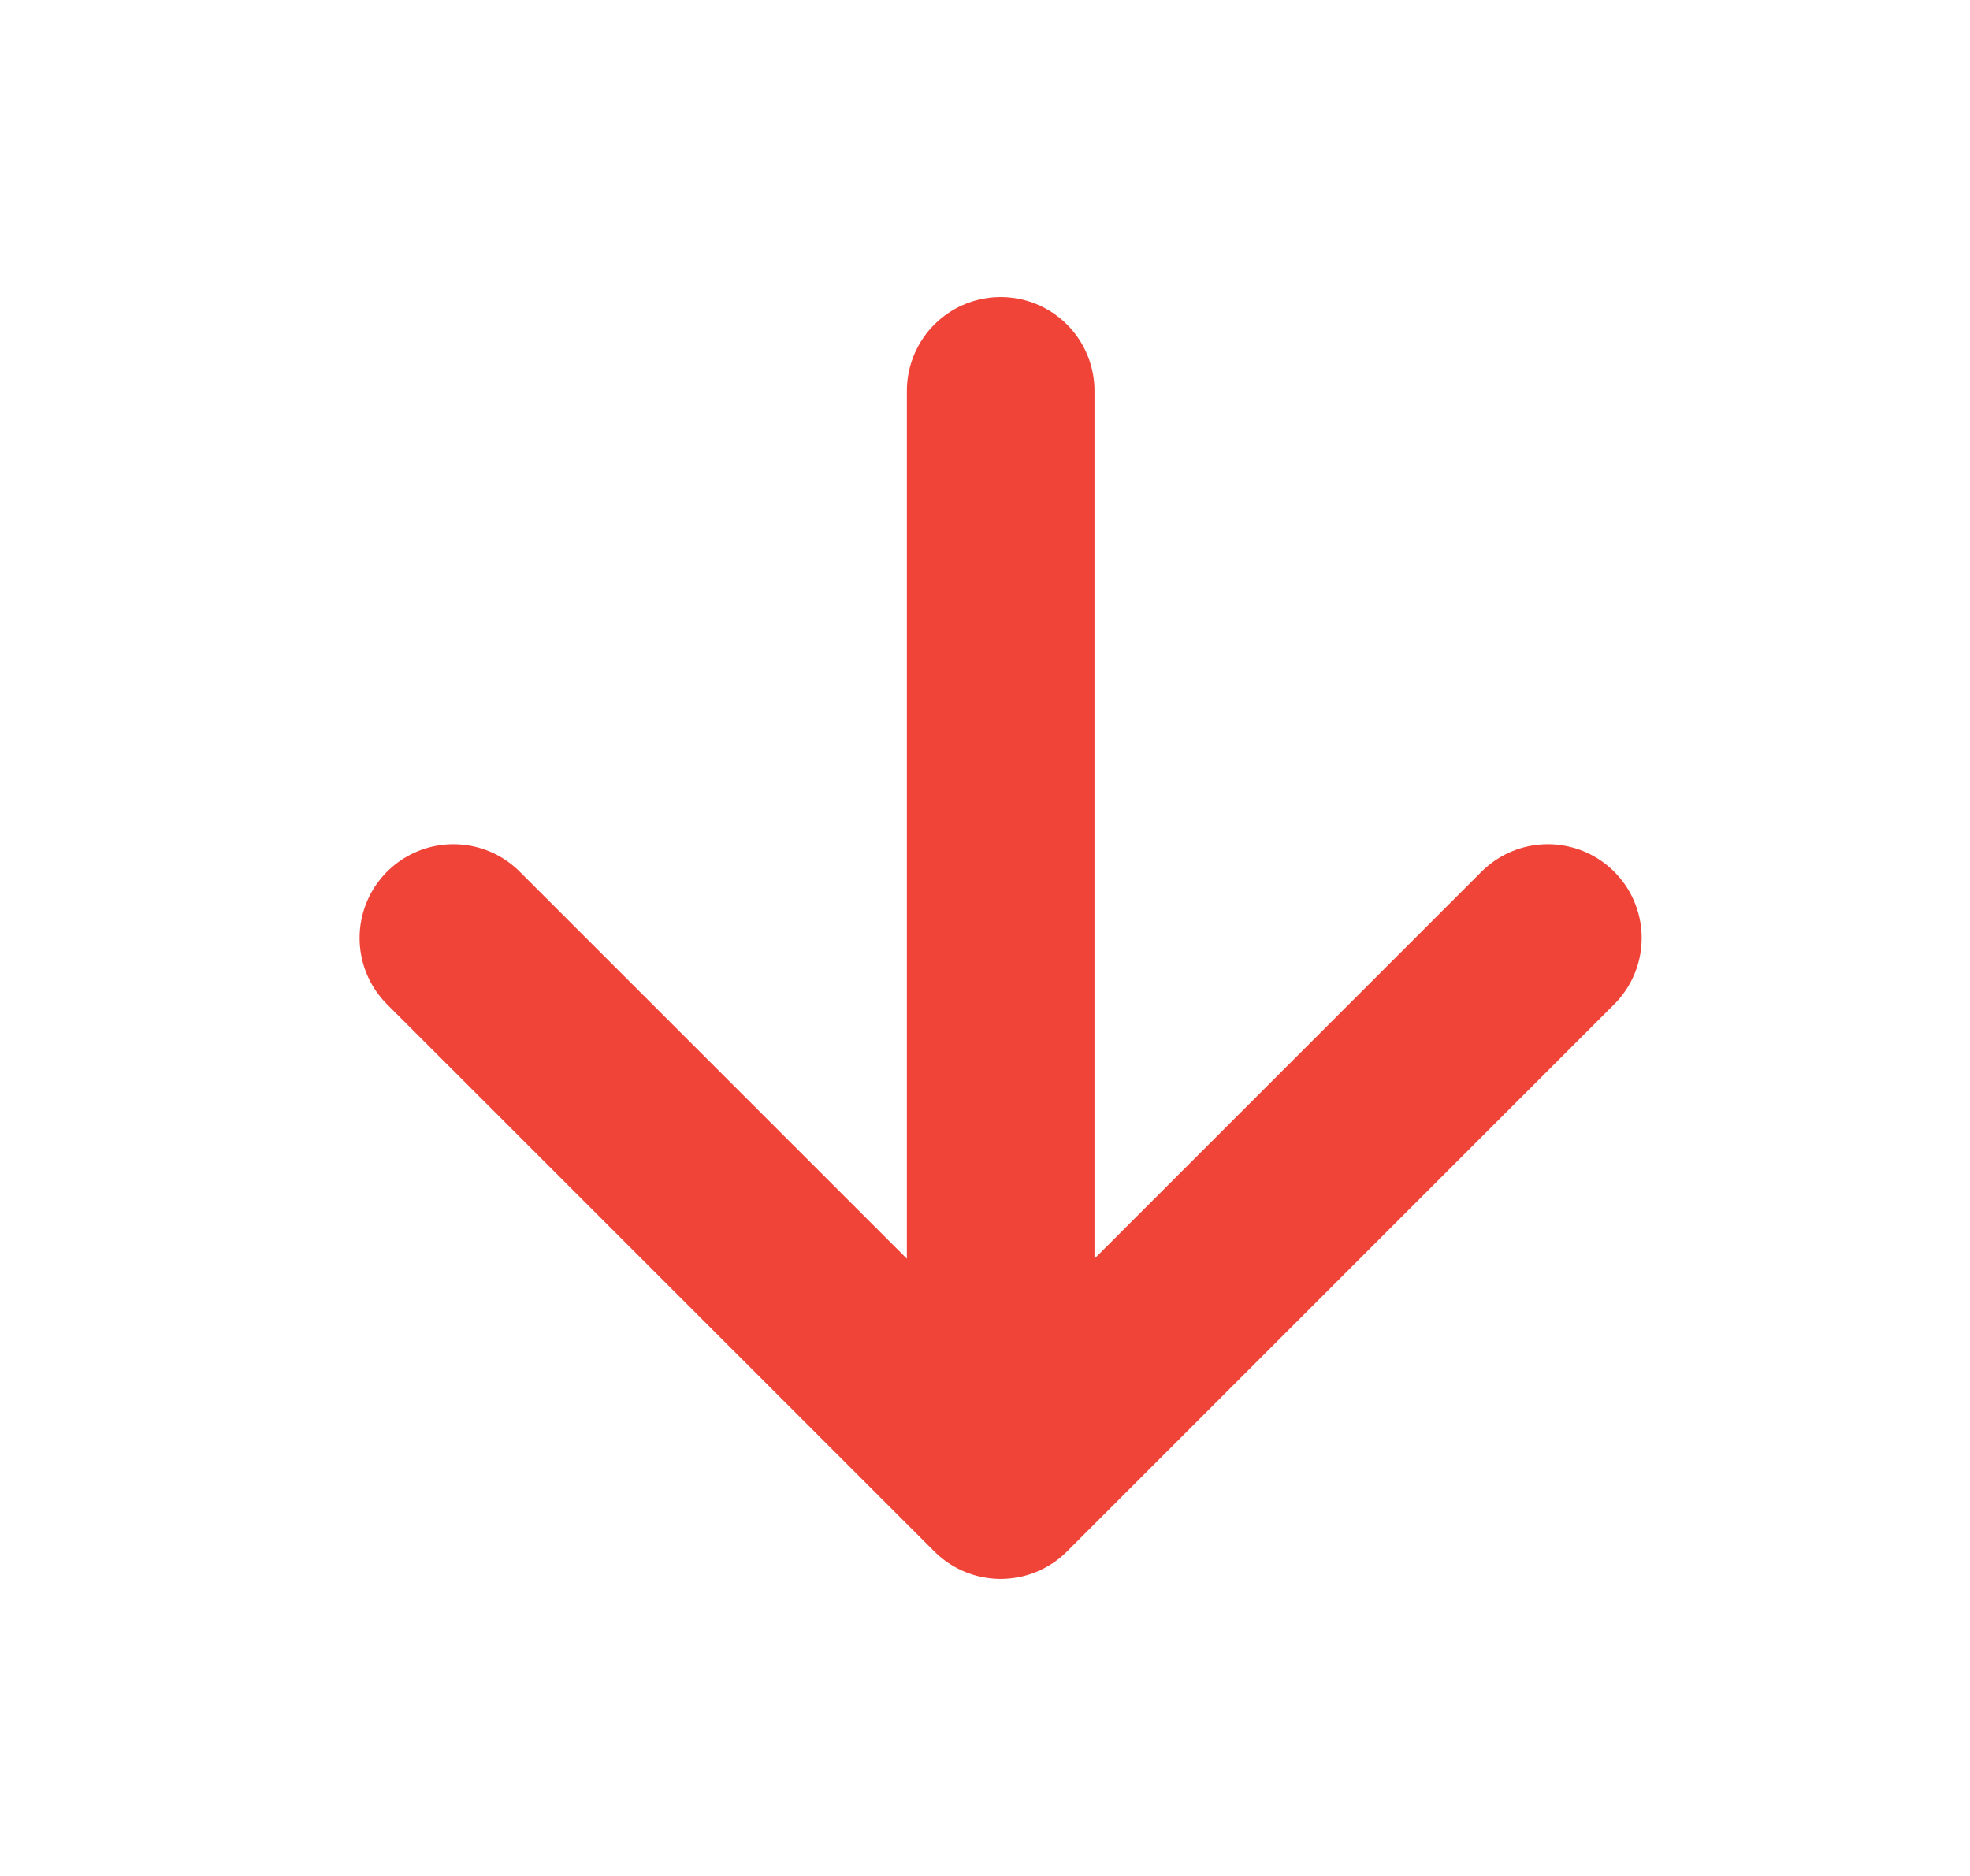
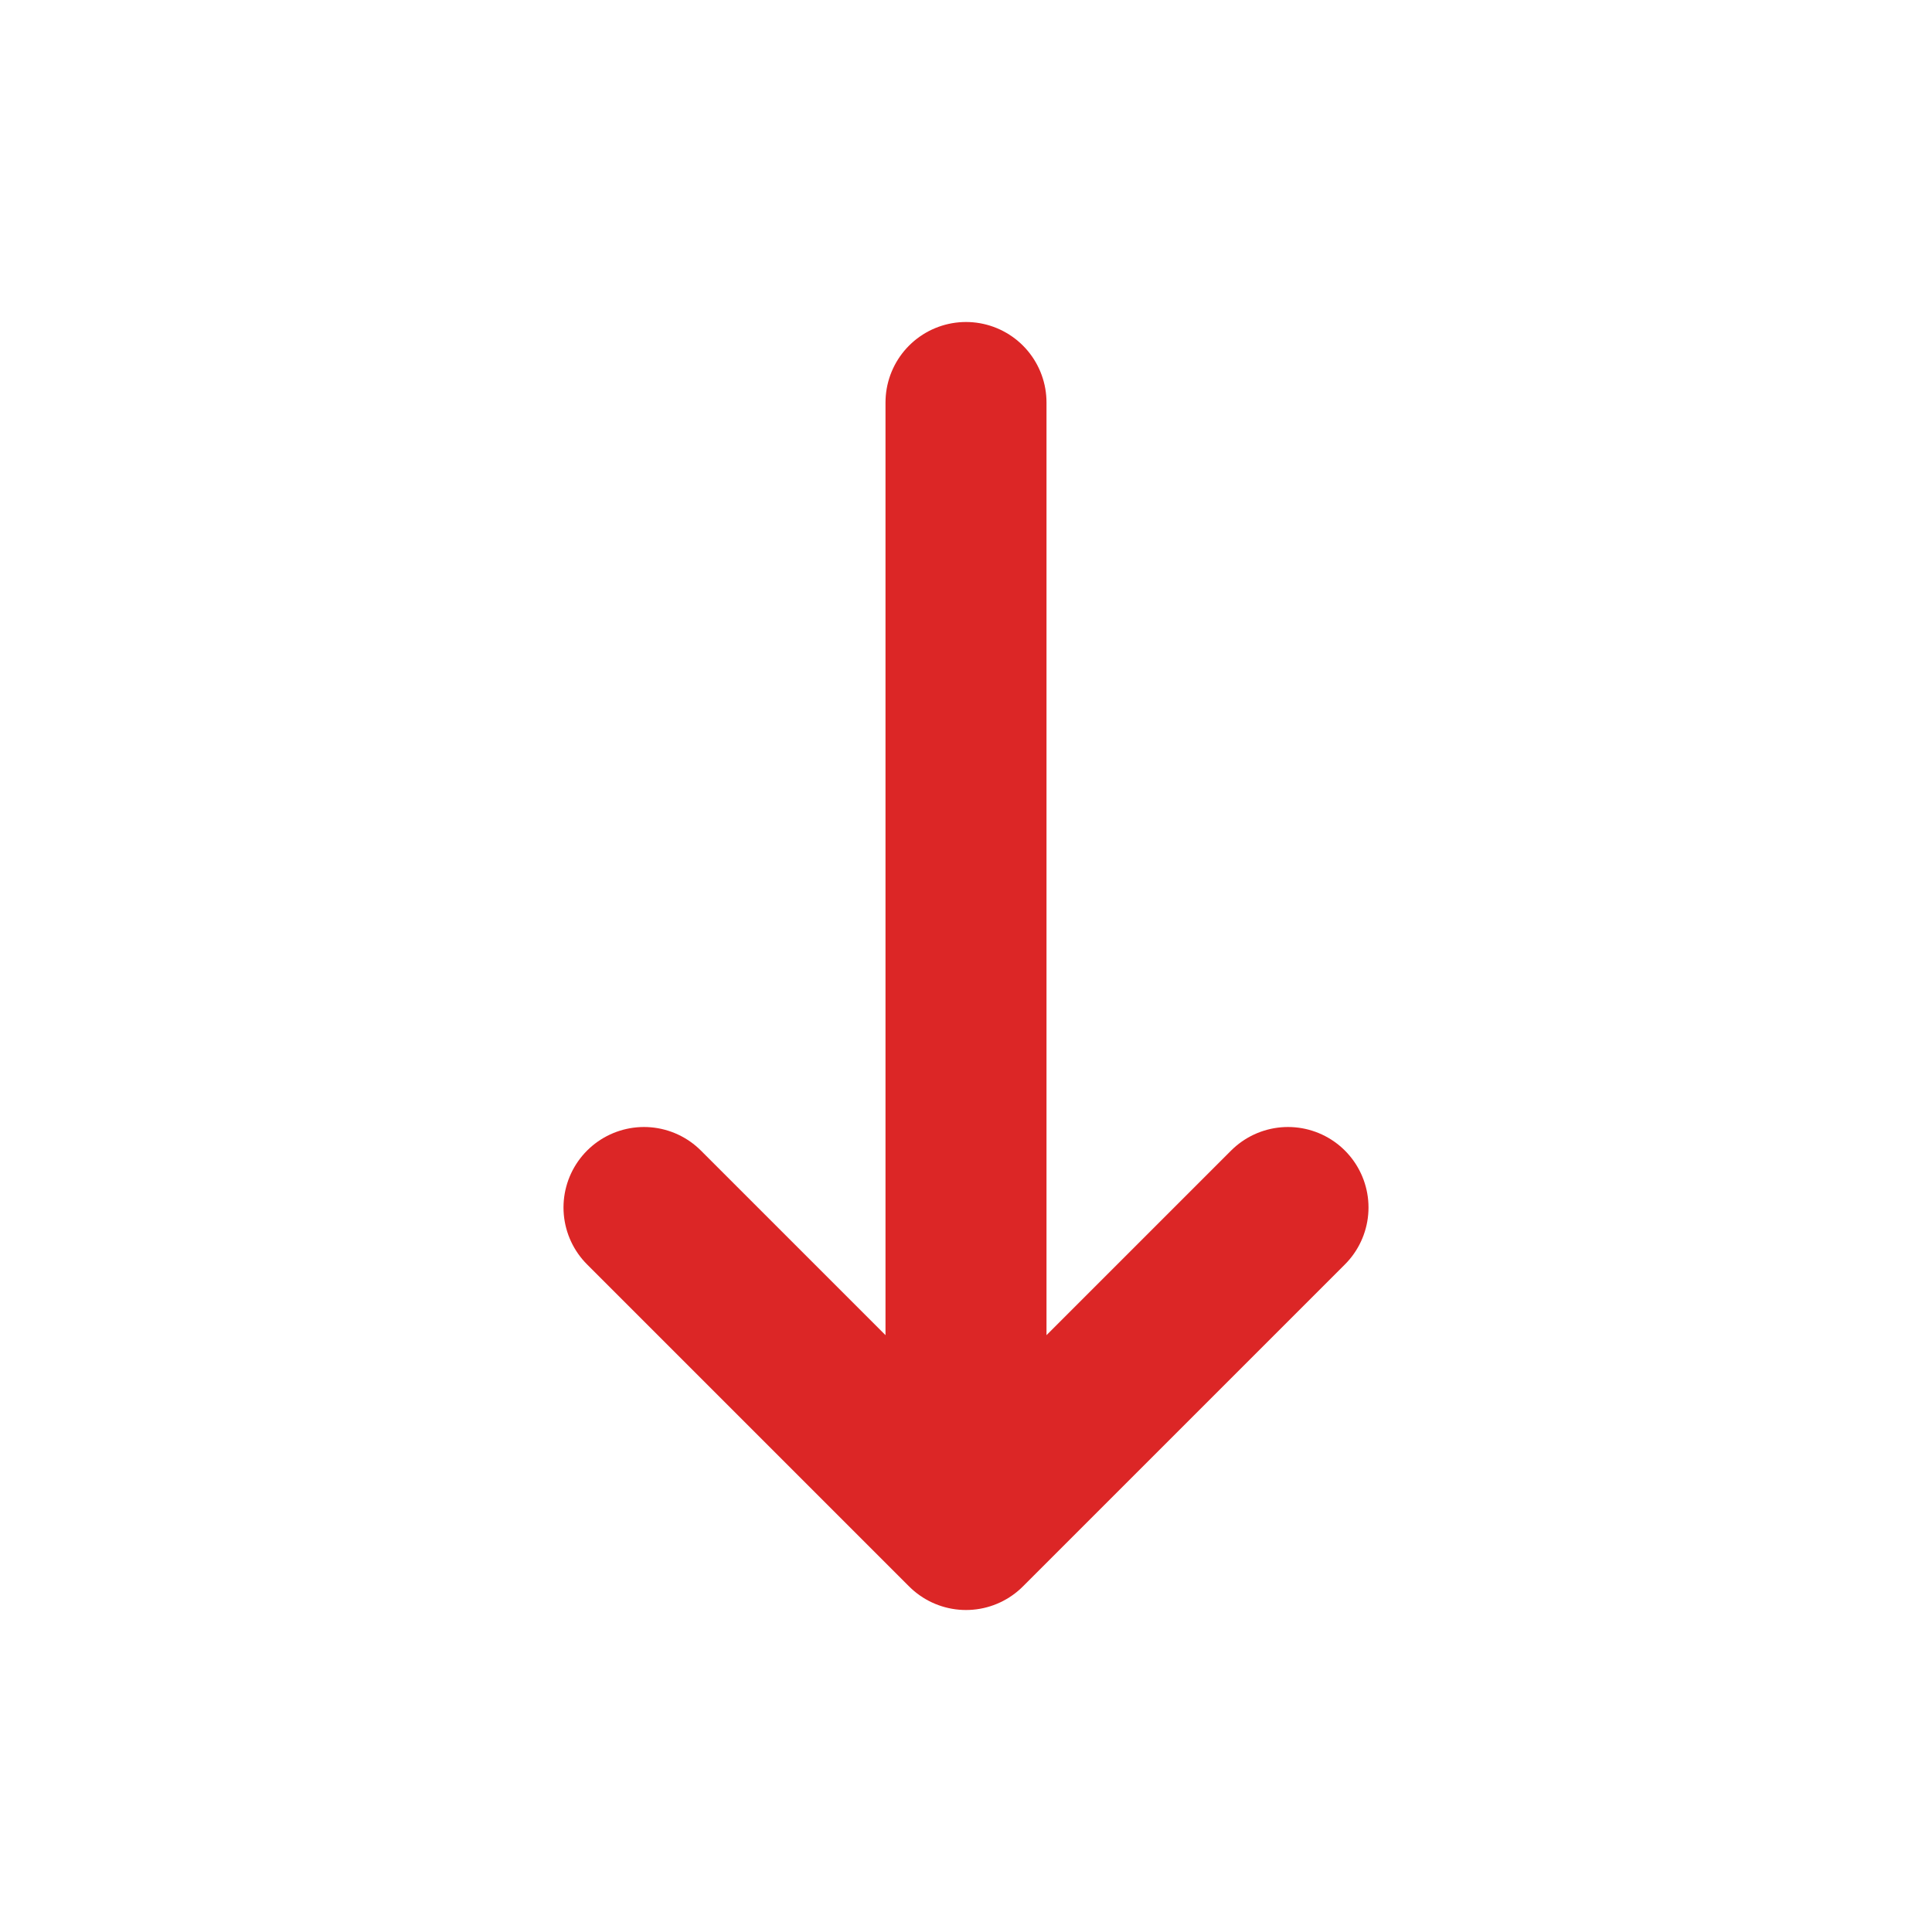
- <svg xmlns="http://www.w3.org/2000/svg" width="21" height="20" viewBox="0 0 21 20" fill="none">
-   <path d="M10.667 4.167V15.833M10.667 15.833L16.5 10M10.667 15.833L4.833 10" stroke="#F04438" stroke-width="2" stroke-linecap="round" stroke-linejoin="round" />
+ <svg xmlns="http://www.w3.org/2000/svg" width="24" height="24" viewBox="0 0 24 24" fill="none" aria-hidden="true">
+   <path d="M12 5v14M12 19l-4-4m4 4l4-4" stroke="#DC2626" stroke-width="2" stroke-linecap="round" stroke-linejoin="round" />
</svg>
